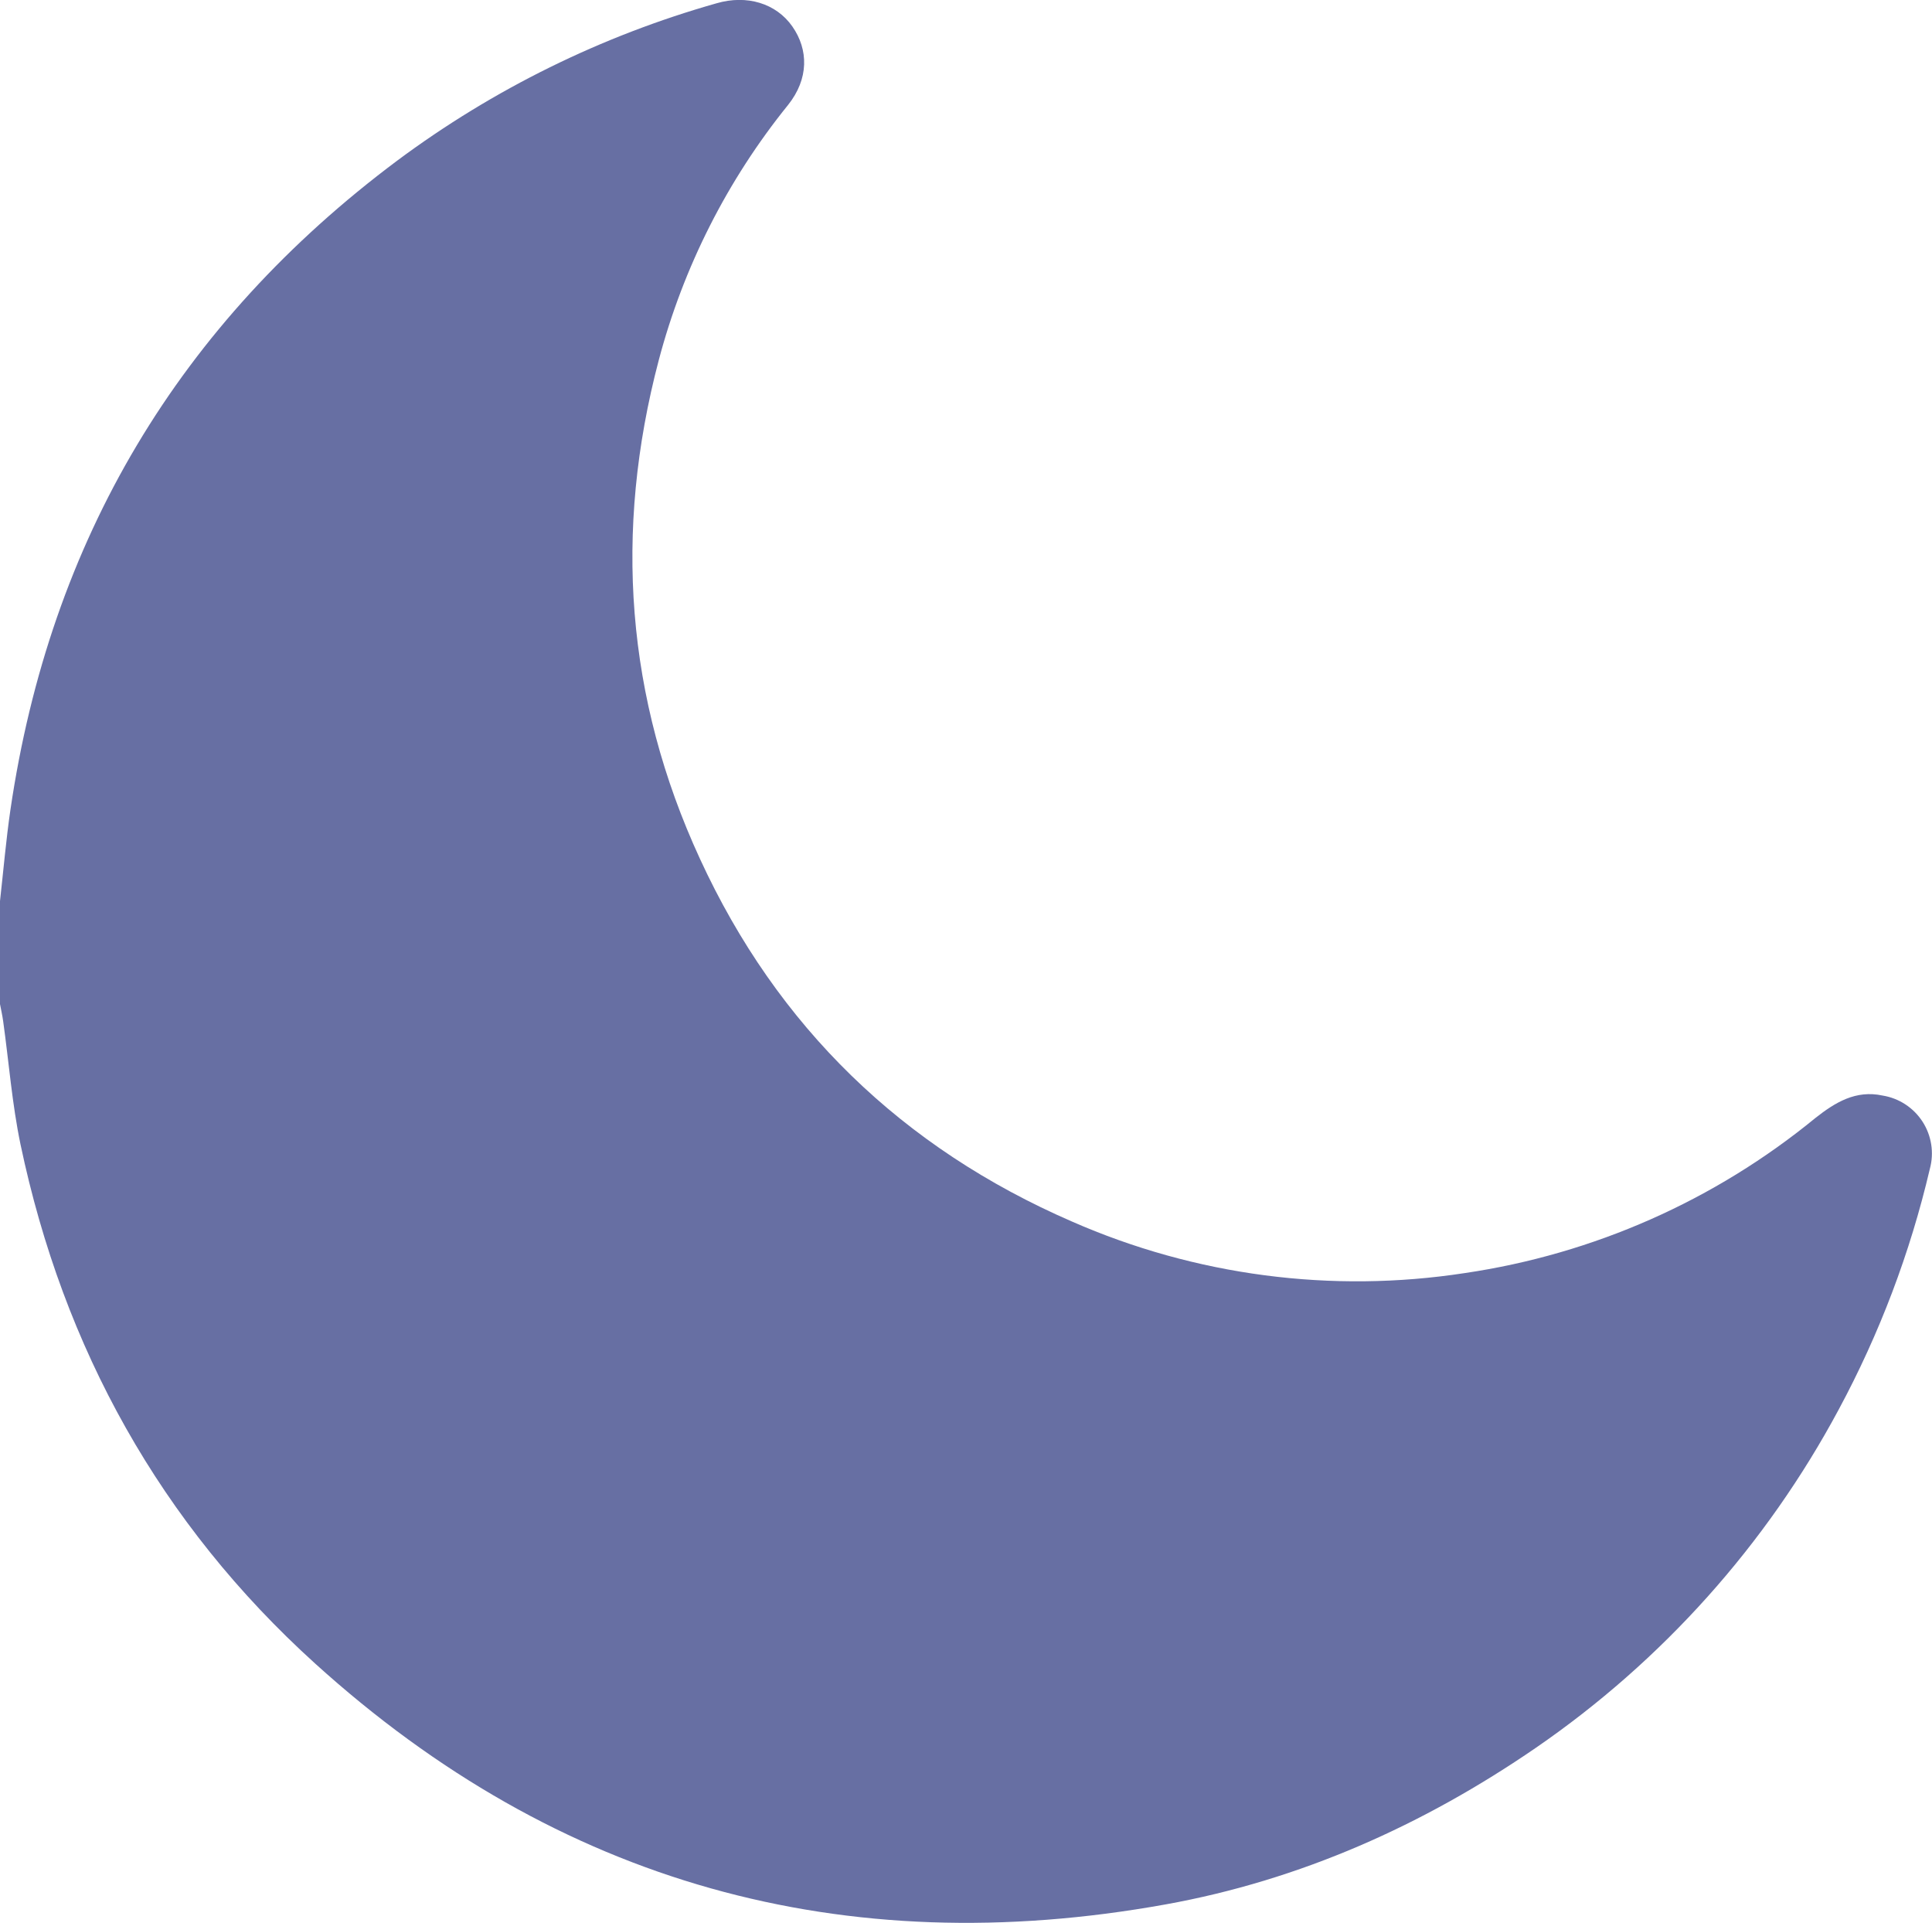
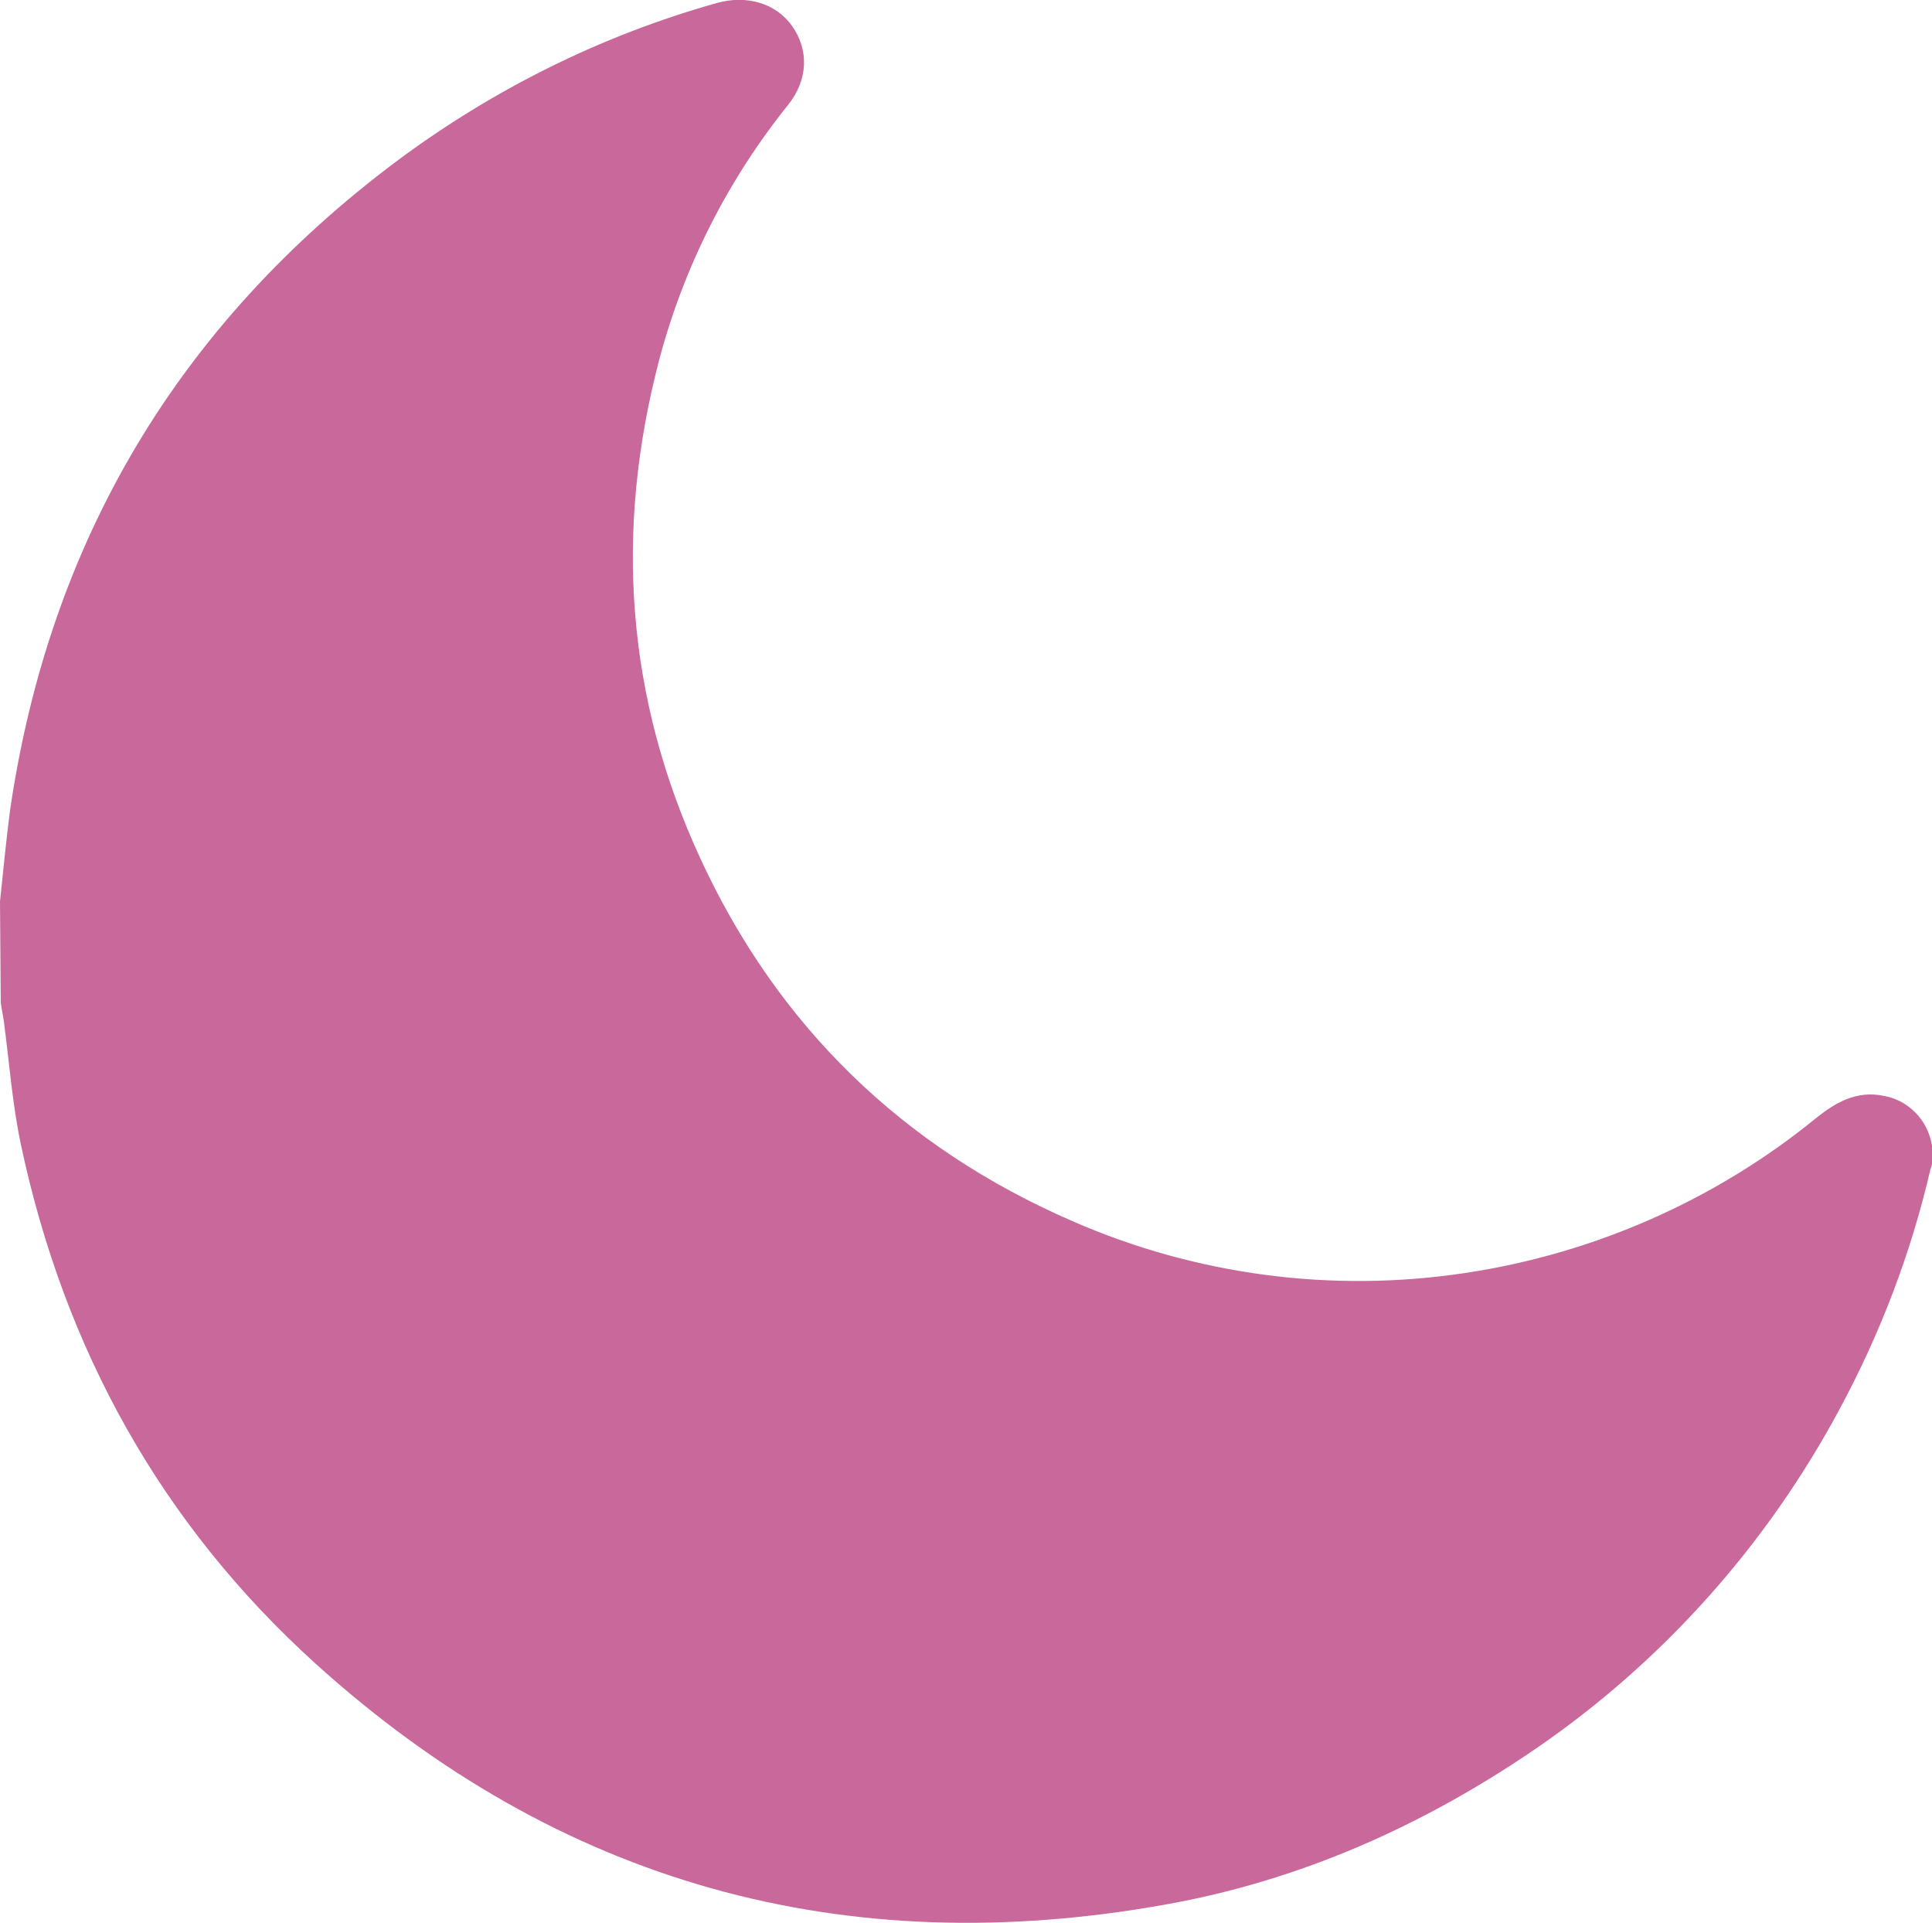
- <svg xmlns="http://www.w3.org/2000/svg" id="Layer_1" data-name="Layer 1" viewBox="0 0 249.71 248.51">
-   <defs>
-     <style>.cls-1{fill:#676fa3;}</style>
-   </defs>
-   <path class="cls-1" d="M640.91,529.76c.44-3.94.78-7.9,1.35-11.82q7.69-52.26,50-83.88a127.2,127.2,0,0,1,41.28-20.33c3.89-1.13,7.68,0,9.78,3s2.14,6.77-.55,10.14a88.35,88.35,0,0,0-16.72,33c-5.82,22.1-4.26,43.64,5.33,64.43,10,21.73,26.18,37.36,48.08,46.87a91.67,91.67,0,0,0,50.78,6.66,92.83,92.83,0,0,0,45.32-20.05c2.54-2,5.21-3.64,8.68-2.89a7.58,7.58,0,0,1,6.1,9.48,126.49,126.49,0,0,1-11.78,31.1,124.4,124.4,0,0,1-39.14,43.71c-14.56,10-30.45,17.1-47.86,20.24-41.64,7.51-78.5-2.69-109.91-31.12-20-18.1-32.54-40.71-38.09-67.1-1.09-5.23-1.5-10.61-2.24-15.91-.11-.8-.29-1.58-.44-2.37Z" transform="translate(-640.91 -413.31)" />
+ <svg xmlns="http://www.w3.org/2000/svg" version="1.1" id="Layer_1" x="0px" y="0px" viewBox="0 0 249.7 248.5" style="enable-background:new 0 0 249.7 248.5;" xml:space="preserve">
+   <style type="text/css">
+ 	.st0{fill:#C9689A;}
+ </style>
+   <path class="st0" d="M0,116.5c0.4-3.9,0.8-7.9,1.3-11.8c5.1-34.8,21.8-62.8,50-83.9C63.8,11.5,77.7,4.6,92.6,0.4  c3.9-1.1,7.7,0,9.8,3s2.1,6.8-0.5,10.1c-7.8,9.7-13.5,20.9-16.7,33c-5.8,22.1-4.3,43.6,5.3,64.4c10,21.7,26.2,37.4,48.1,46.9  c16,7,33.6,9.3,50.8,6.7c16.6-2.5,32.3-9.4,45.3-20c2.5-2,5.2-3.6,8.7-2.9c4.1,0.7,6.9,4.6,6.3,8.7c0,0.3-0.1,0.5-0.2,0.8  c-2.5,10.8-6.5,21.3-11.8,31.1c-9.4,17.5-22.8,32.5-39.1,43.7c-14.6,10-30.5,17.1-47.9,20.2c-41.6,7.5-78.5-2.7-109.9-31.1  c-20-18.1-32.5-40.7-38.1-67.1c-1.1-5.2-1.5-10.6-2.2-15.9c-0.1-0.8-0.3-1.6-0.4-2.4L0,116.5z" />
</svg>
